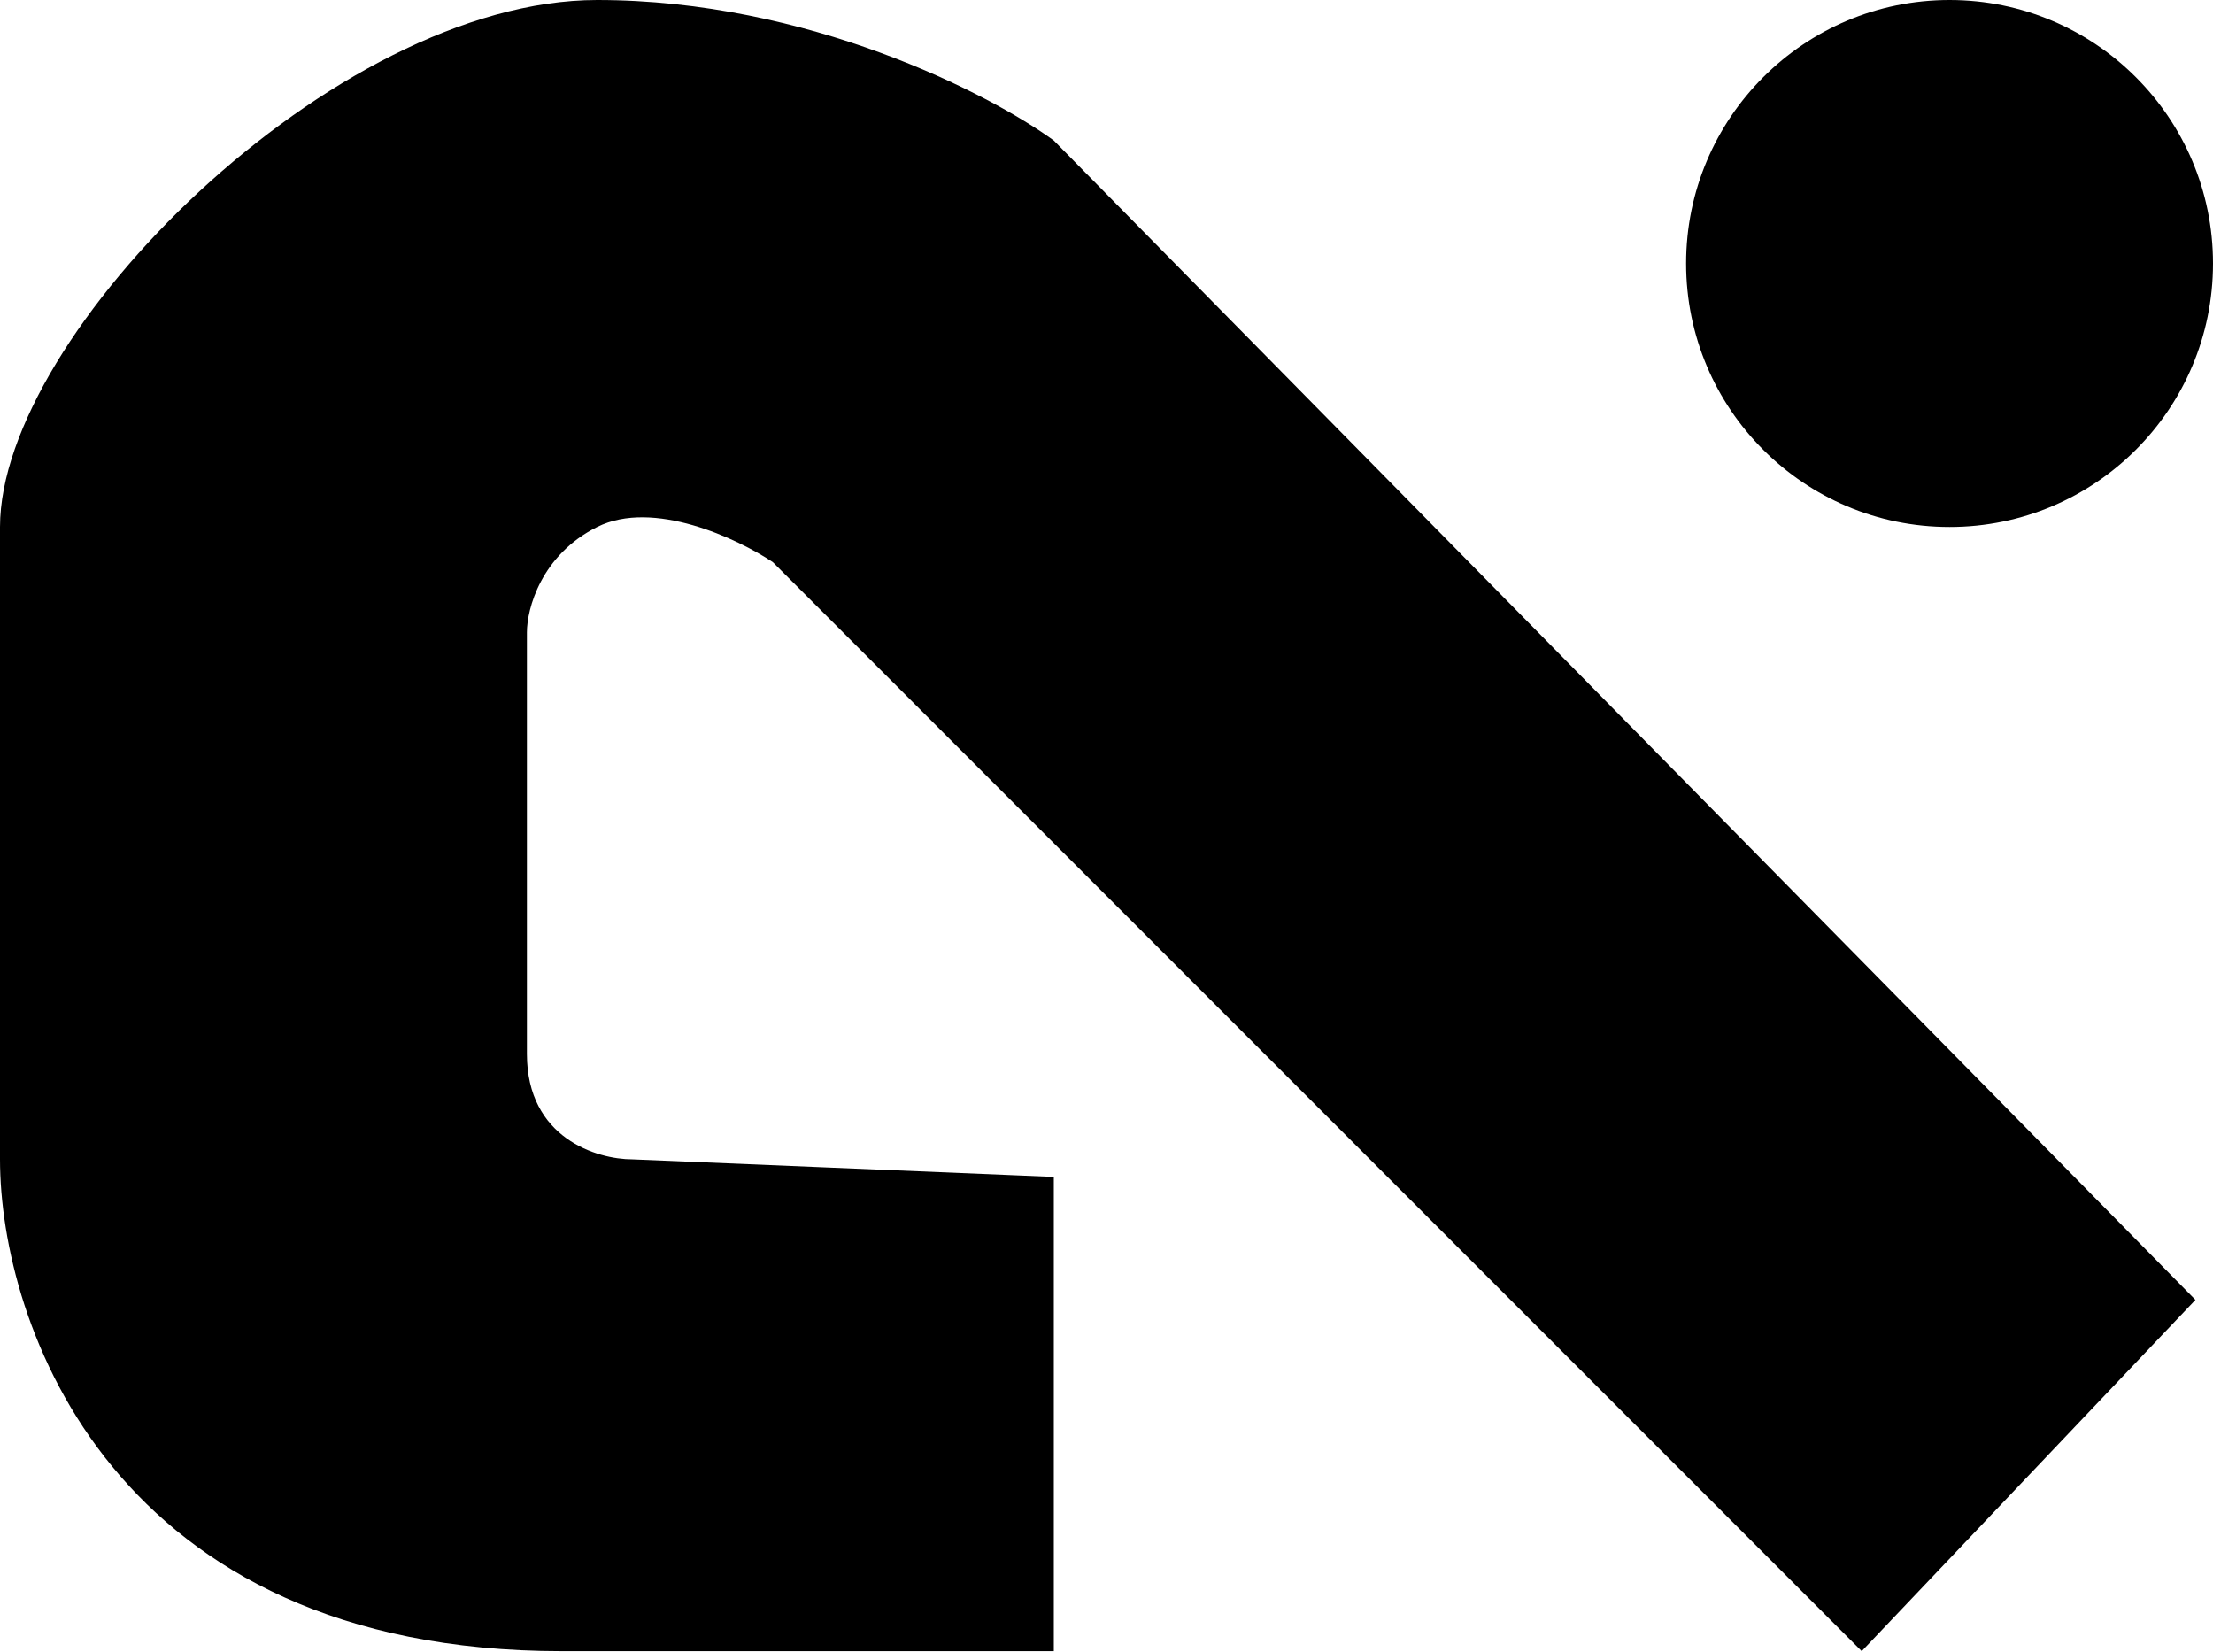
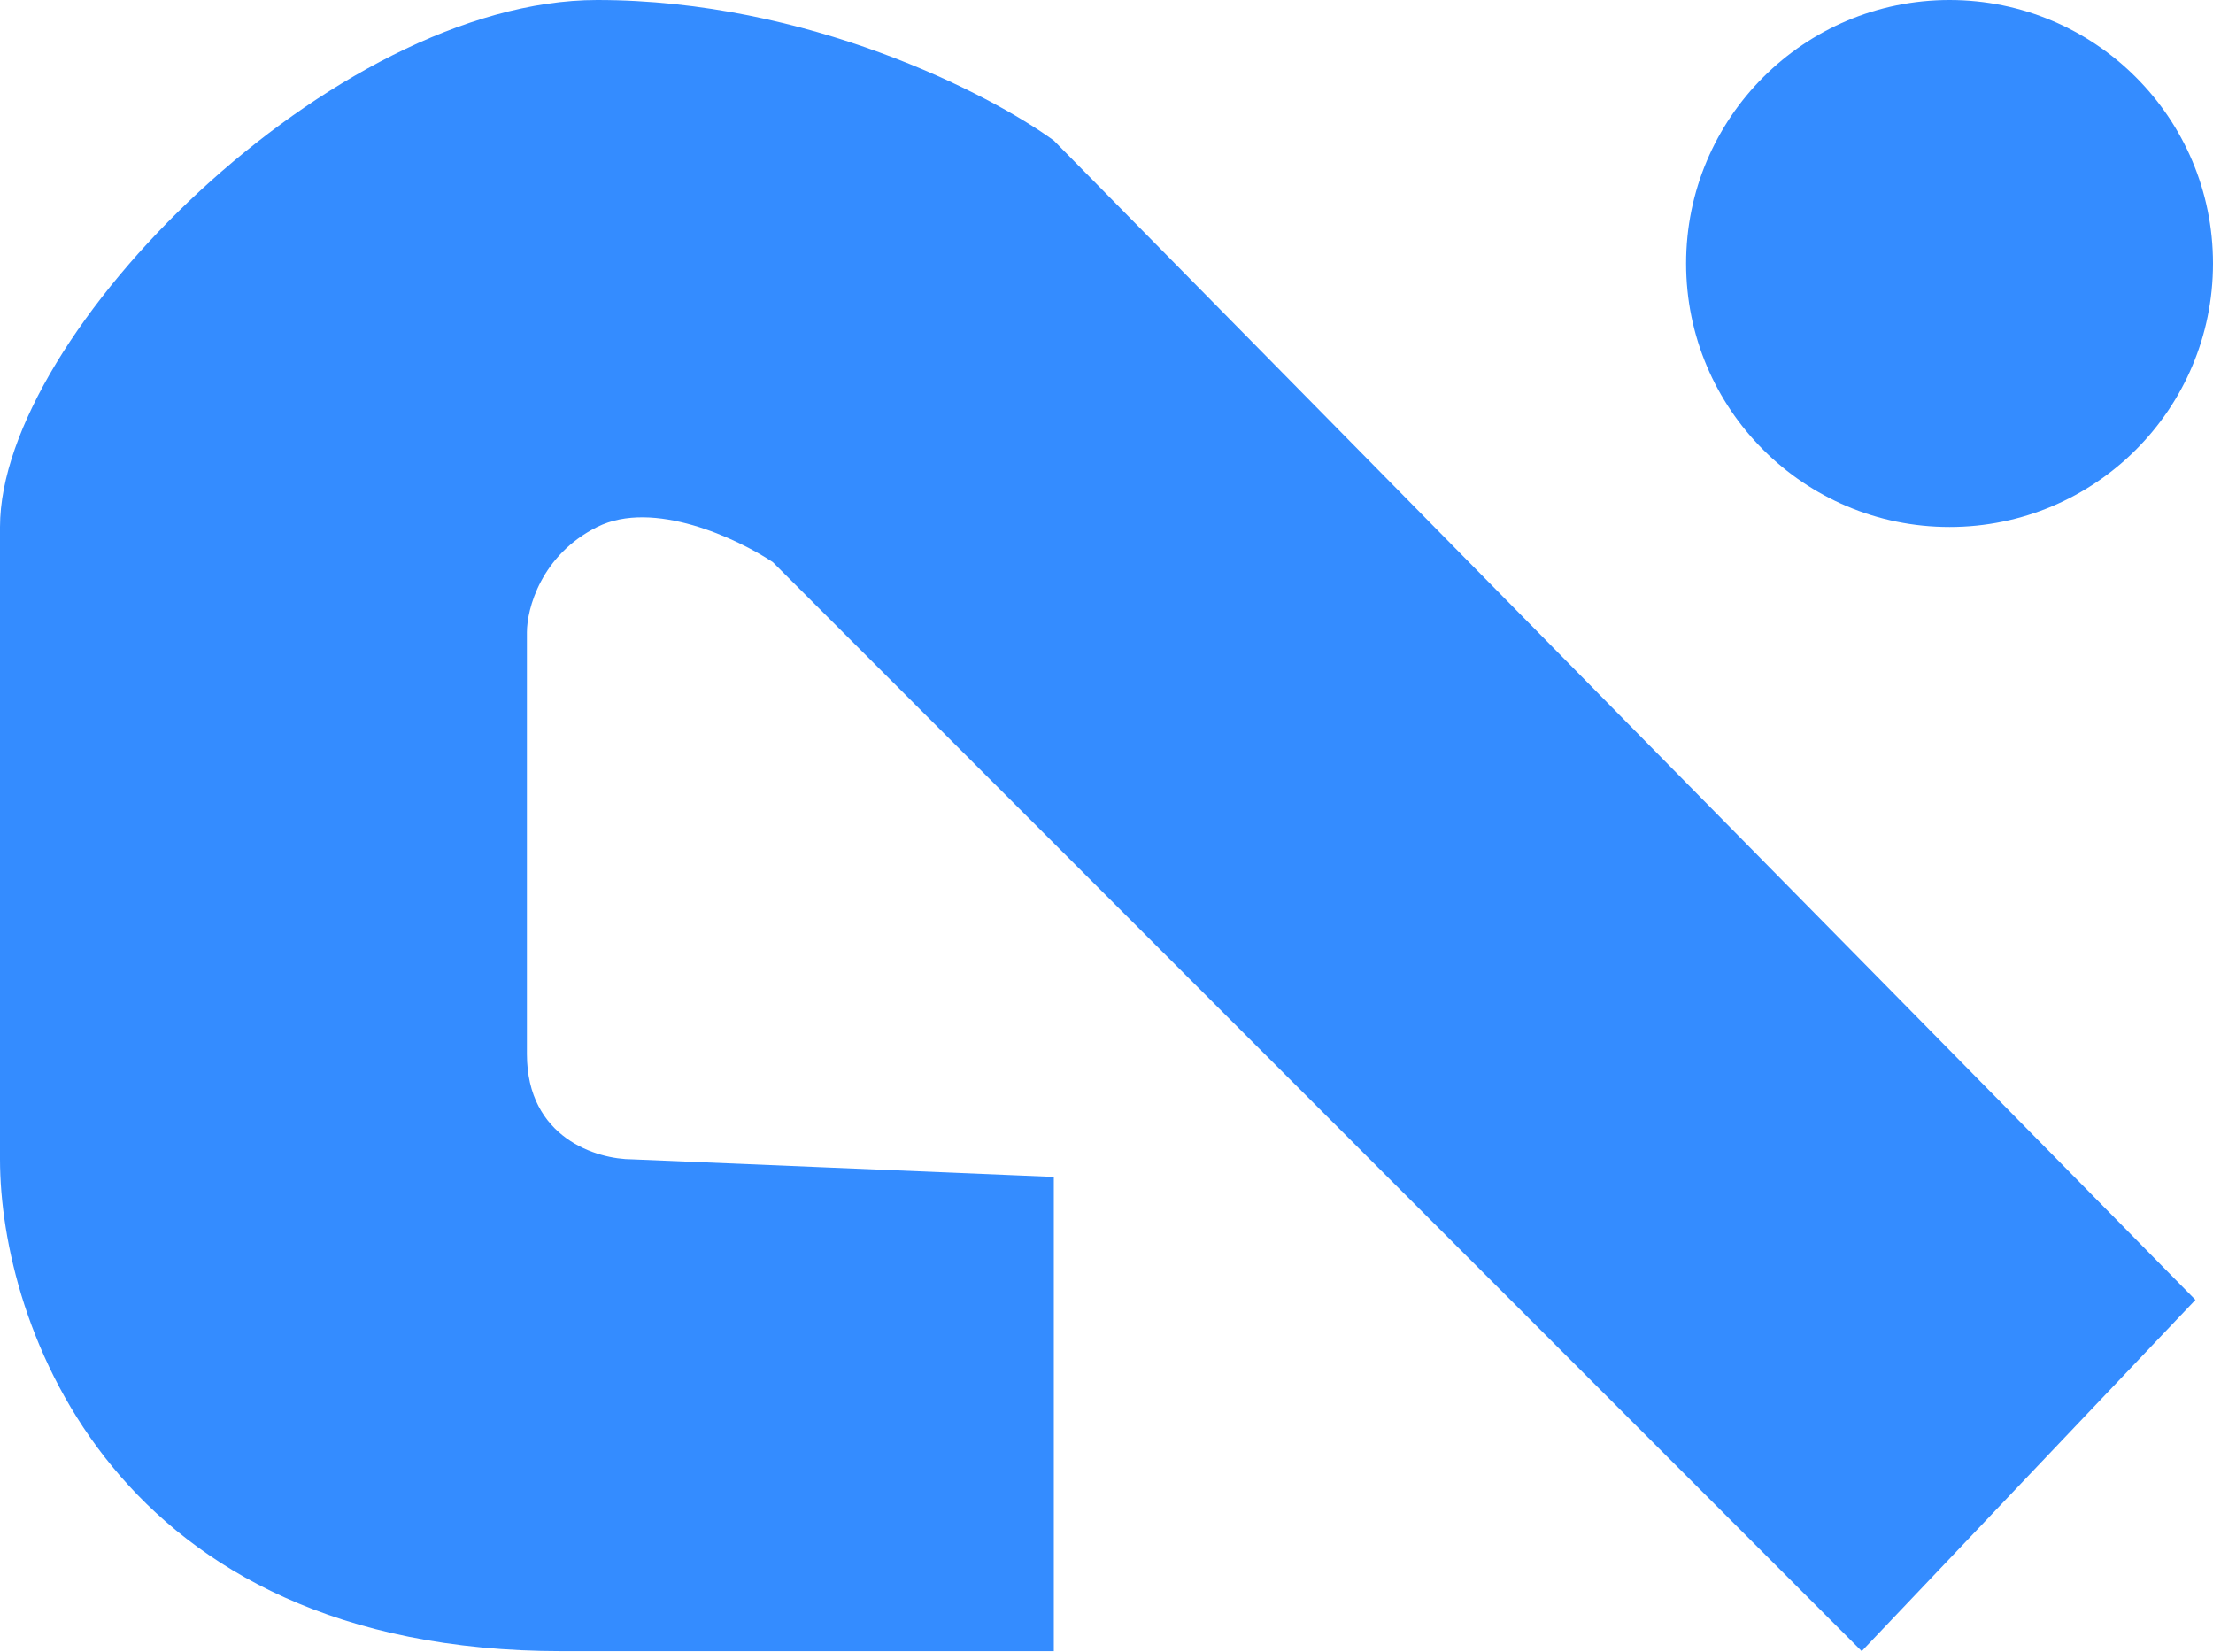
<svg xmlns="http://www.w3.org/2000/svg" width="63" height="47" viewBox="0 0 63 47" fill="none">
-   <path d="M30 33.5V47H16C3.2 47 0 37.666 0 33V15C0 9.5 9.5 0 17 0C23 0 28.167 2.667 30 4L62.5 37L53 47L22 16C21 15.333 18.6 14.2 17 15C15.4 15.8 15 17.333 15 18V30C15 32.4 17 33 18 33L30 33.5Z" fill="black" />
-   <circle cx="55.5" cy="7.5" r="7.5" fill="black" />
+   <path d="M30 33.5V47H16C3.2 47 0 37.666 0 33V15C0 9.5 9.5 0 17 0C23 0 28.167 2.667 30 4L62.5 37L53 47L22 16C21 15.333 18.6 14.2 17 15C15.4 15.8 15 17.333 15 18V30C15 32.4 17 33 18 33L30 33.5Z" fill="#348CFF" />
+   <circle cx="55.5" cy="7.5" r="7.5" fill="#348CFF" />
</svg>
